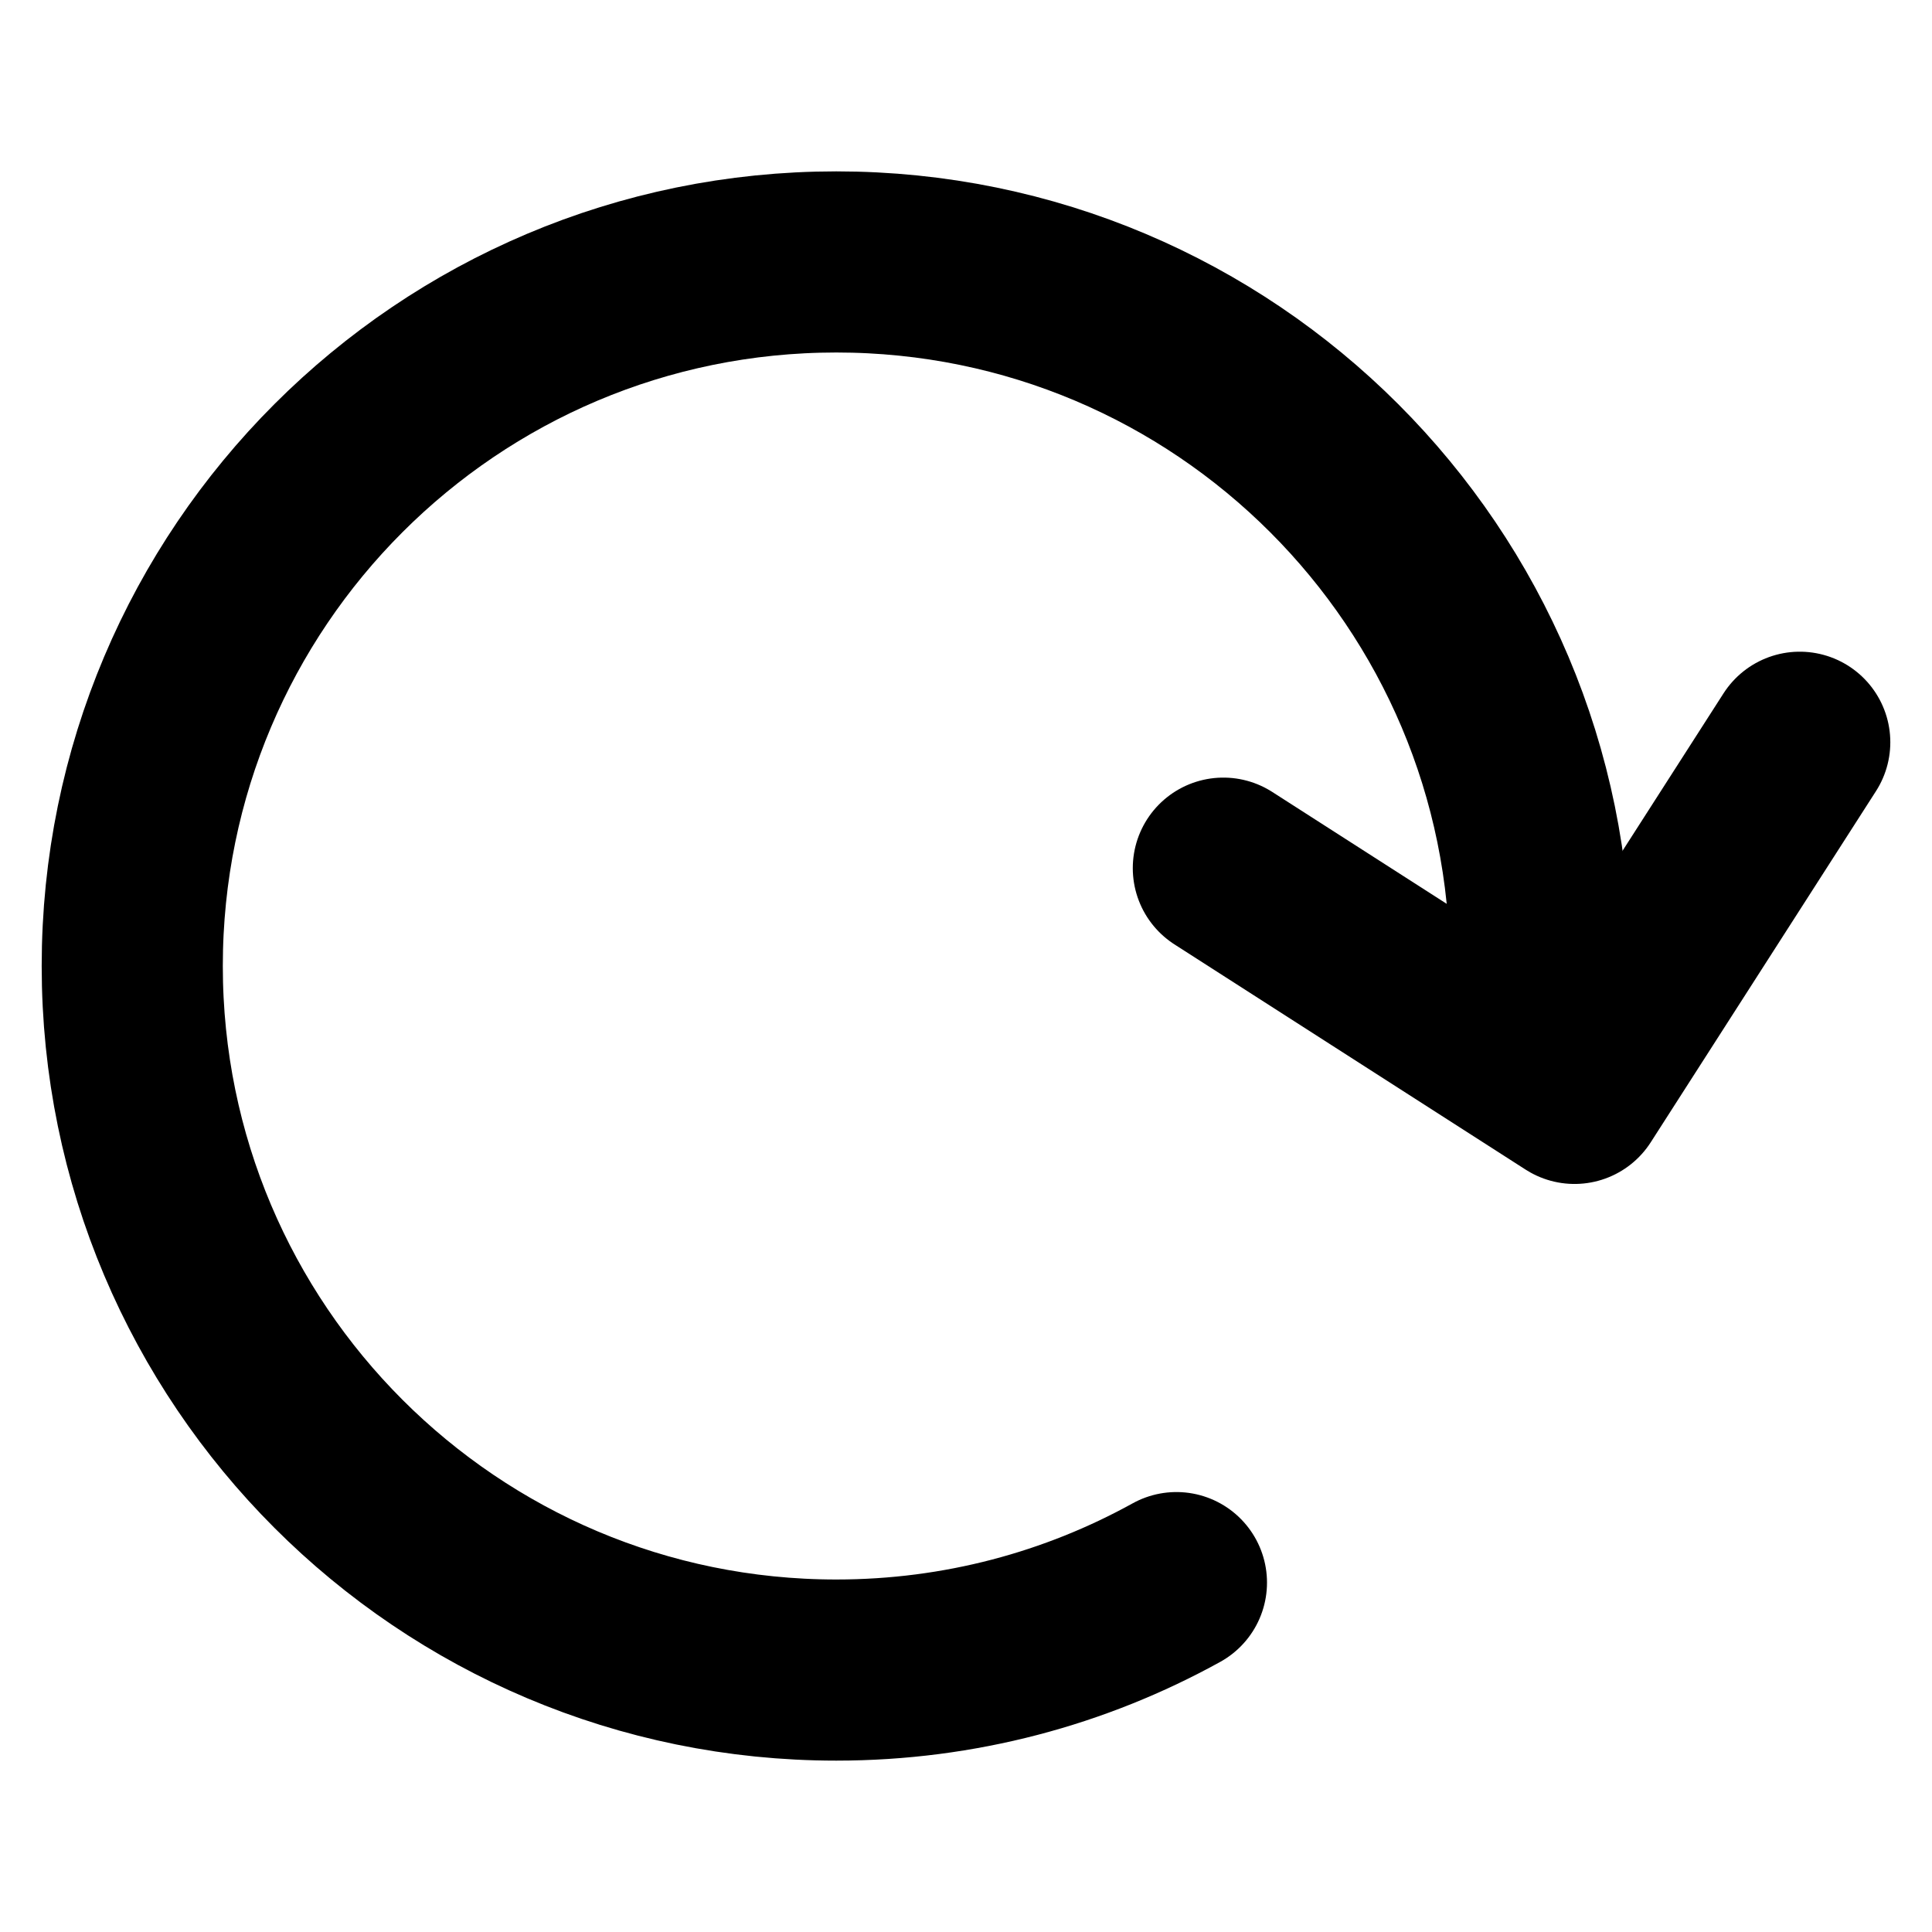
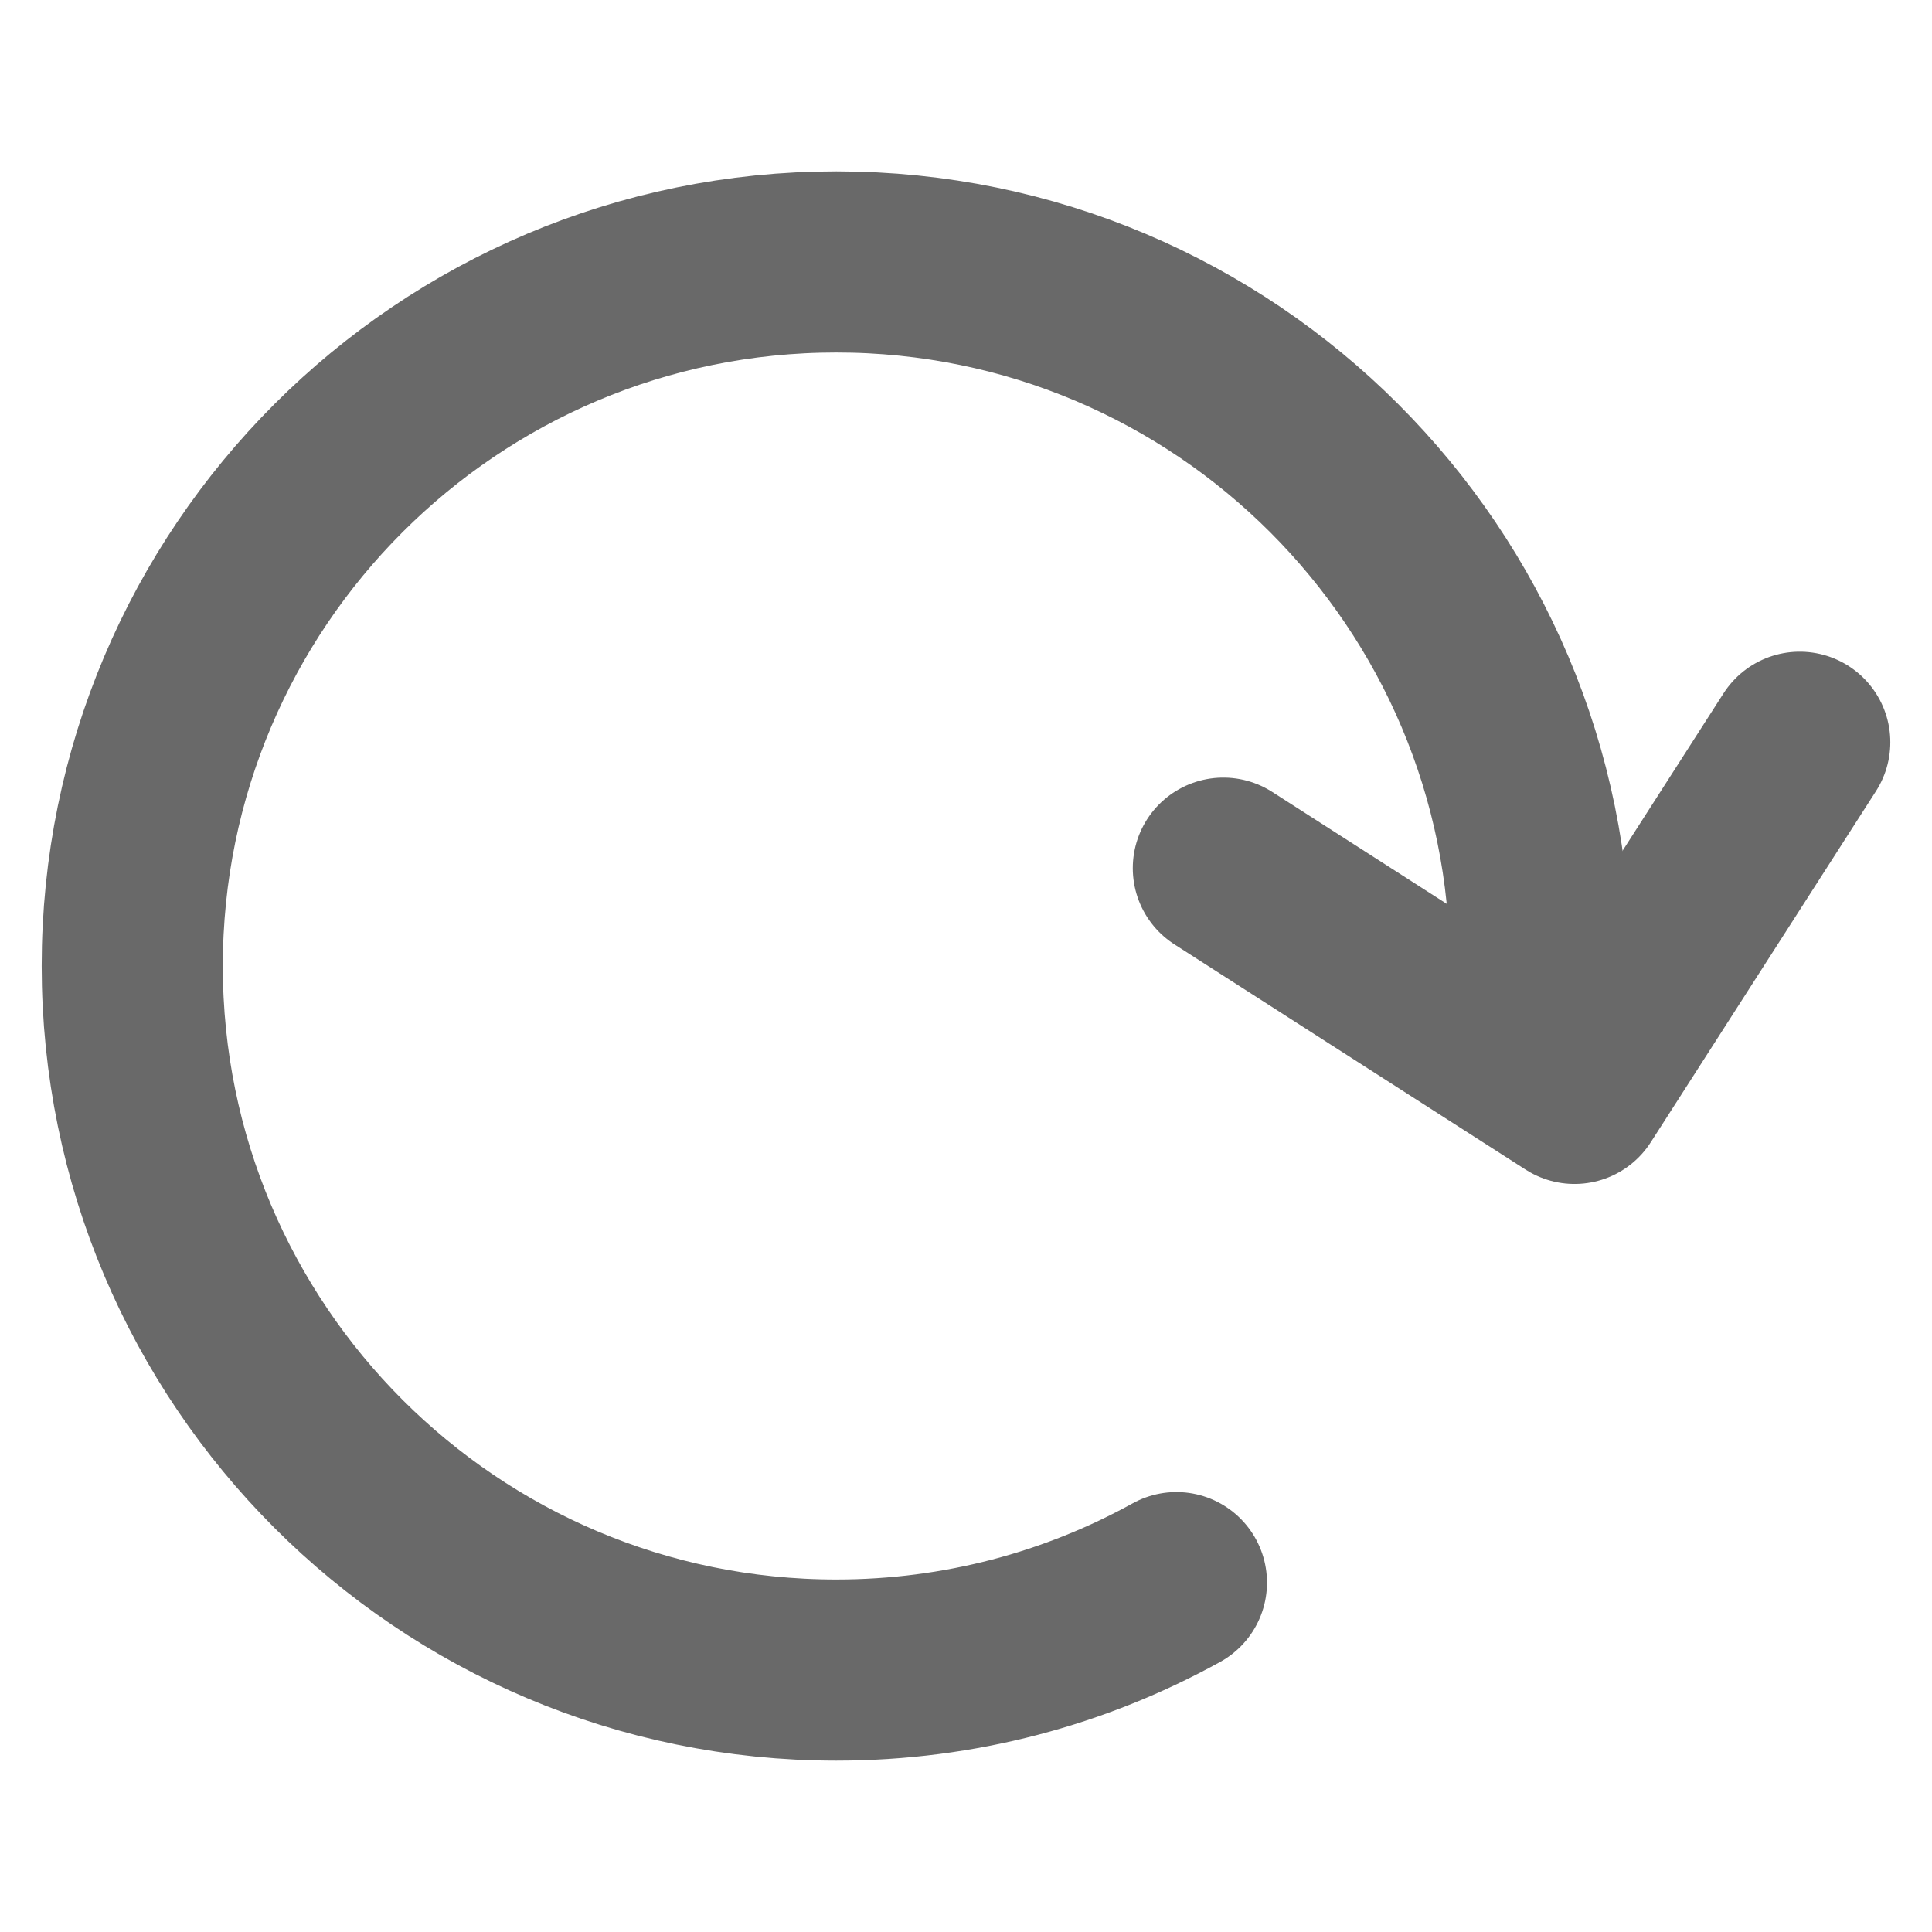
<svg xmlns="http://www.w3.org/2000/svg" viewBox="0 0 64 64">
  <g>
-     <path fill="none" stroke="#000000" stroke-width="6" stroke-linecap="round" stroke-linejoin="round" stroke-miterlimit="10" d="   M38.971,52.426c-3.34,1.846-7.181,2.897-11.267,2.897C14.823,55.323,4.381,44.88,4.381,32c0-12.882,10.442-23.323,23.323-23.323   c12.881,0,23.323,10.441,23.323,23.323" />
-     <polyline fill="none" stroke="#000000" stroke-width="6" stroke-linecap="round" stroke-linejoin="round" stroke-miterlimit="10" points="   59.619,24.588 52.158,36.22 40.525,28.759  " />
+     <path fill="none" stroke="dimgrey" stroke-width="6" stroke-linecap="round" stroke-linejoin="round" stroke-miterlimit="10" d="   M38.971,52.426c-3.34,1.846-7.181,2.897-11.267,2.897C14.823,55.323,4.381,44.88,4.381,32c0-12.882,10.442-23.323,23.323-23.323   c12.881,0,23.323,10.441,23.323,23.323" />
+     <polyline fill="none" stroke="dimgrey" stroke-width="6" stroke-linecap="round" stroke-linejoin="round" stroke-miterlimit="10" points="   59.619,24.588 52.158,36.22 40.525,28.759  " />
  </g>
</svg>
